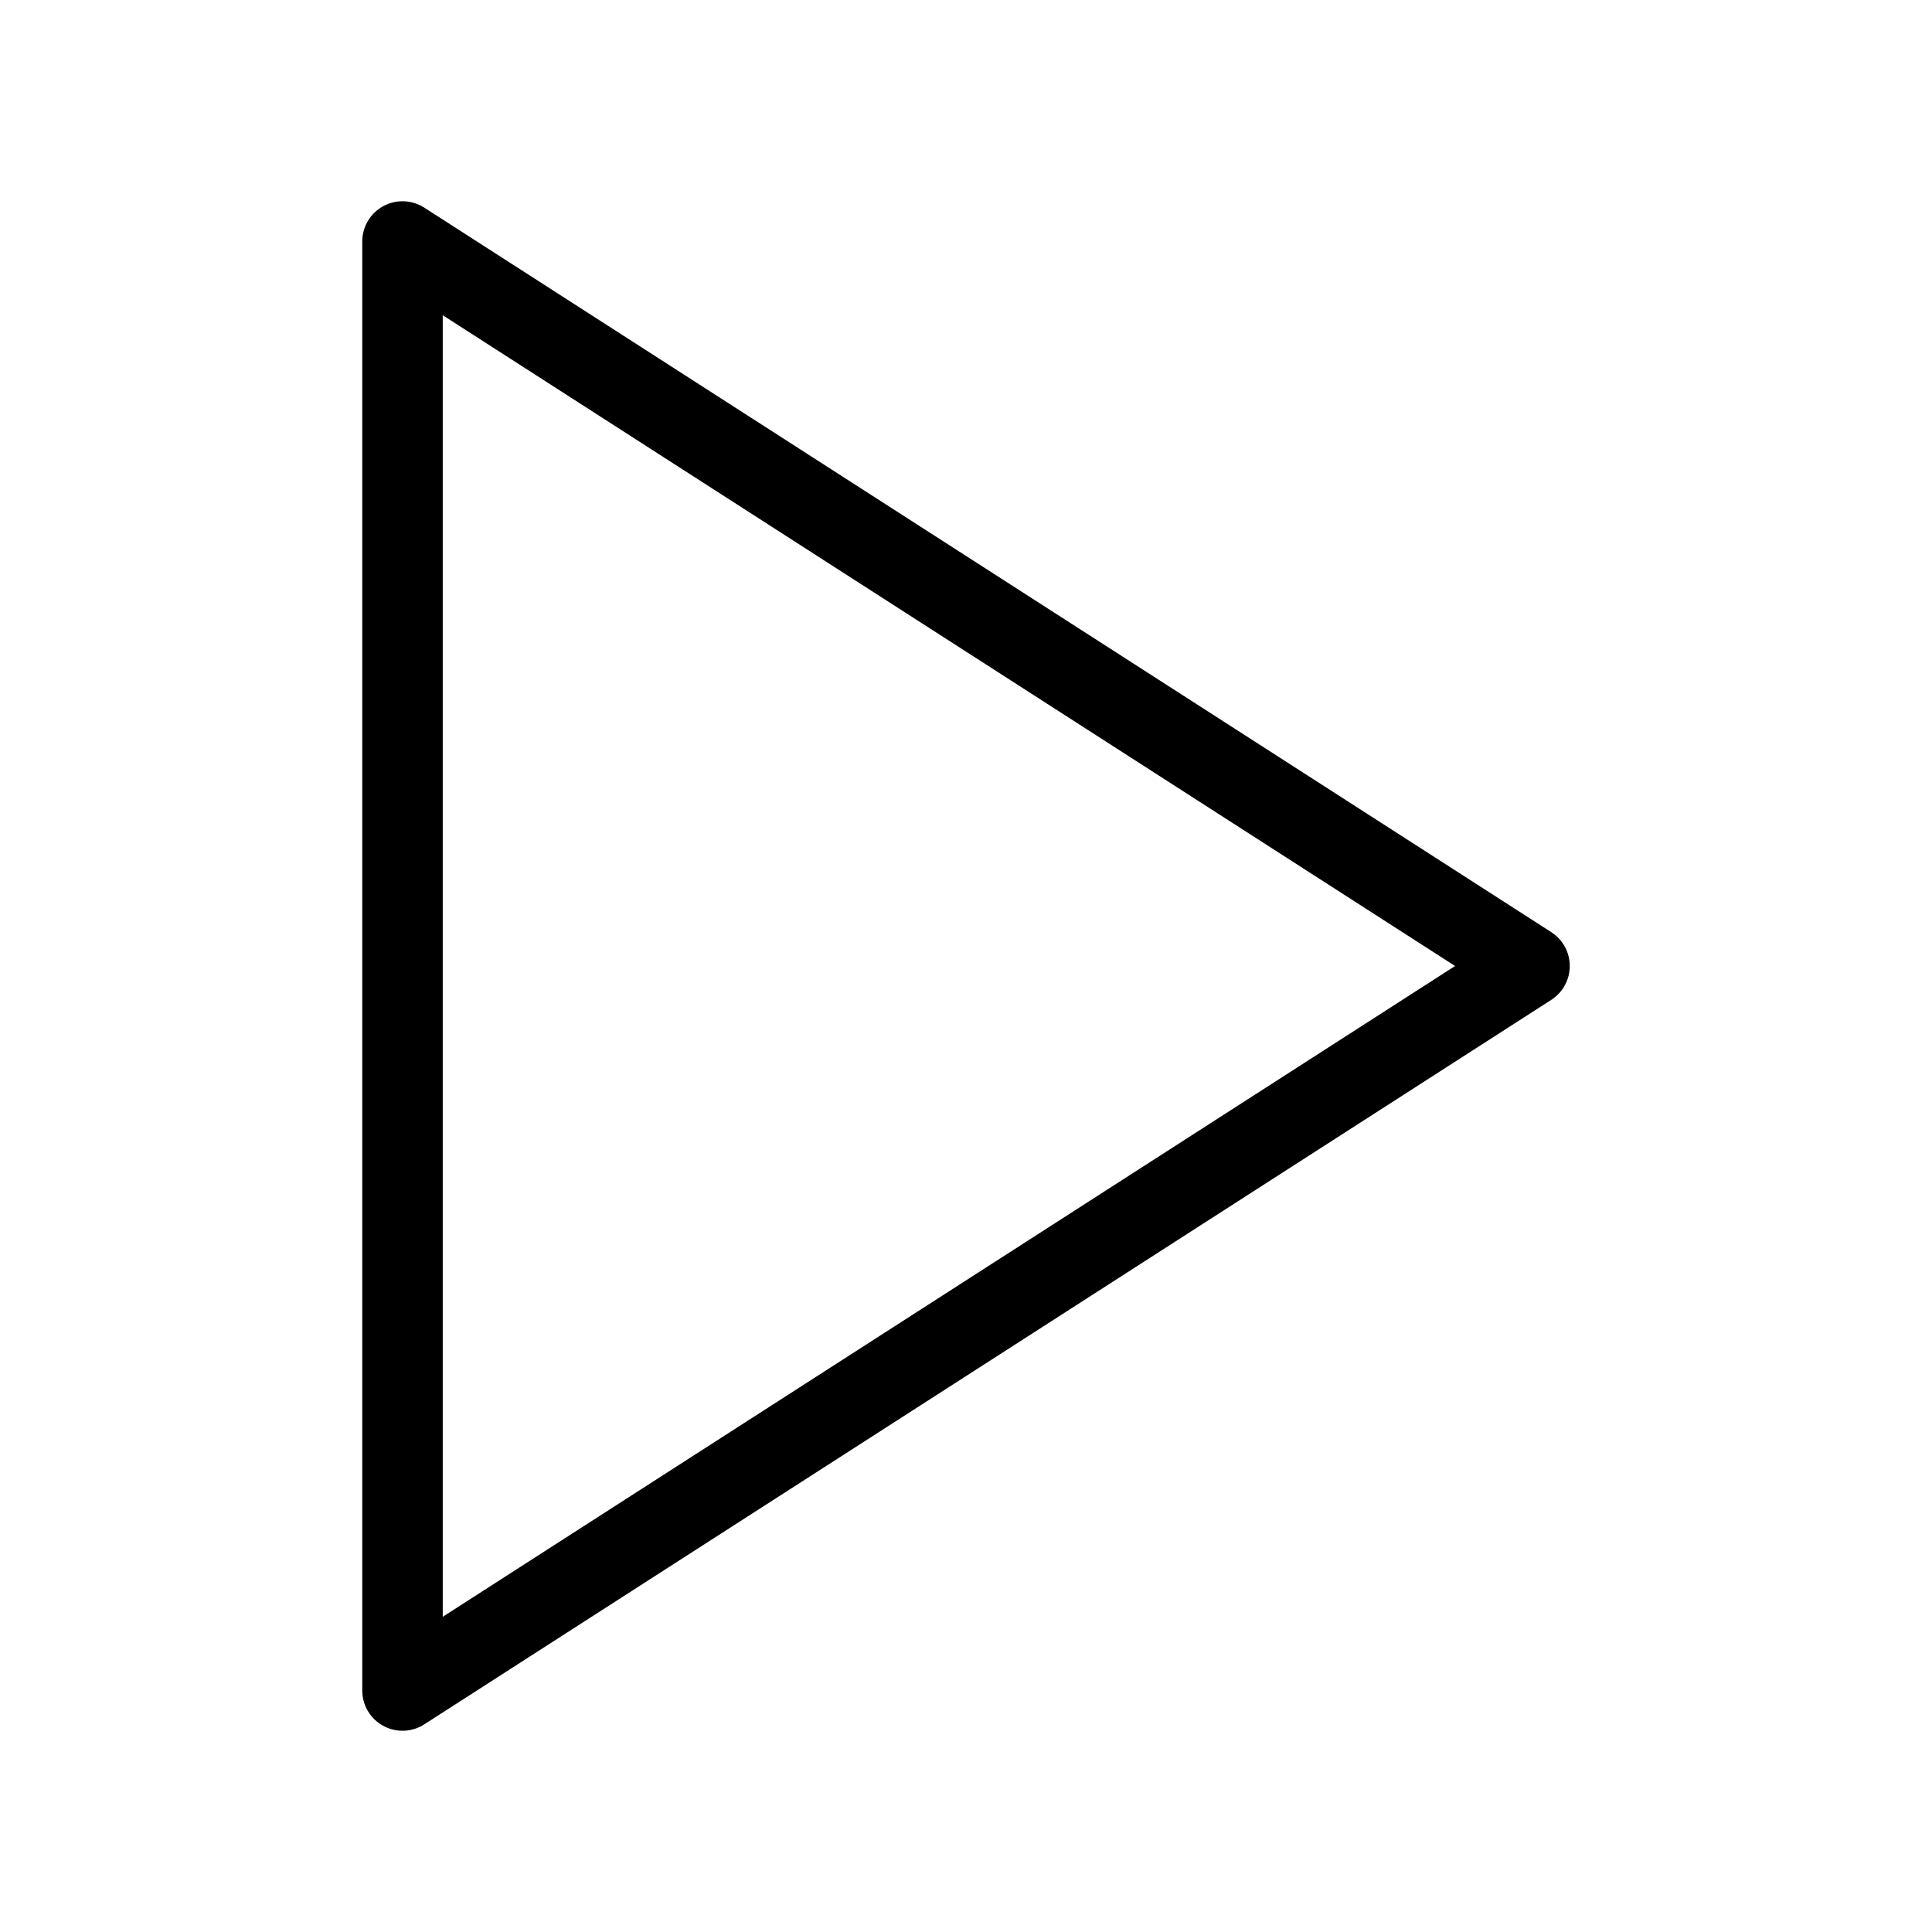
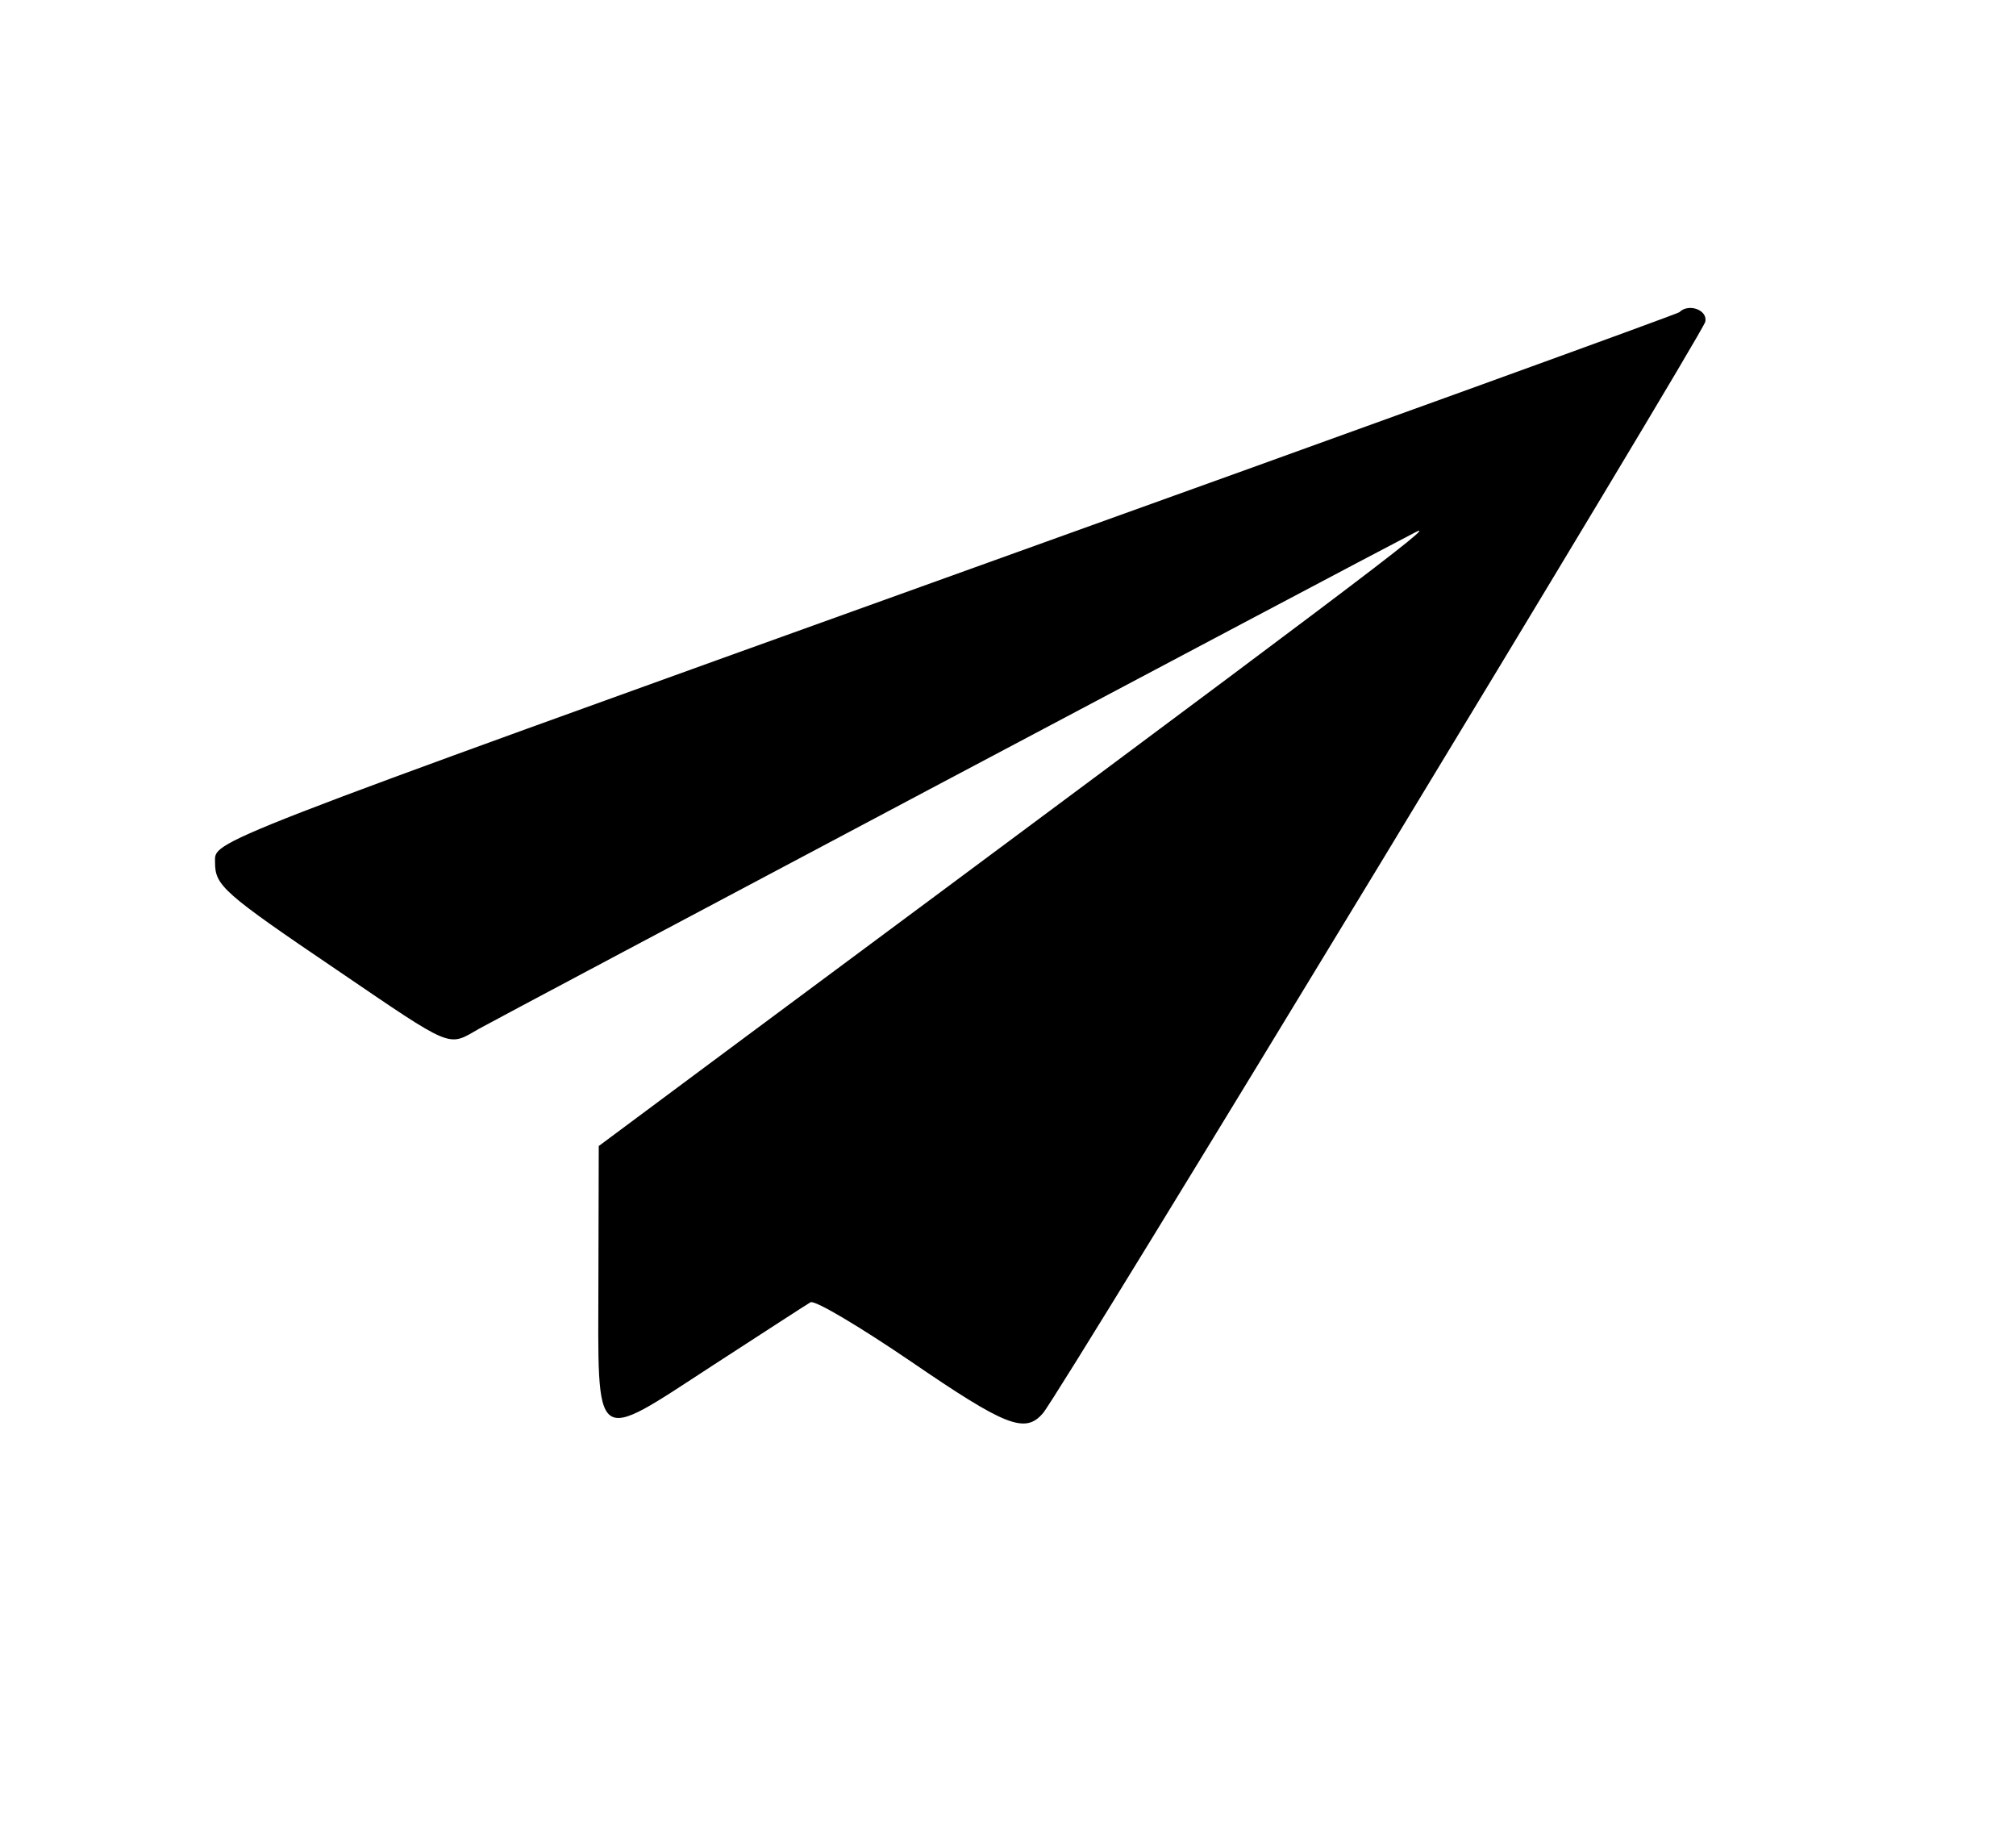
- <svg xmlns="http://www.w3.org/2000/svg" width="100" height="100" viewBox="0 0 24 24" fill="none" stroke="#000000" stroke-width="1" stroke-linecap="round" stroke-linejoin="round">
-   <polygon points="5 3 19 12 5 21 5 3" />
+ <svg xmlns="http://www.w3.org/2000/svg" version="1.0" width="300pt" height="273pt" viewBox="0 0 300 273" preserveAspectRatio="xMidYMid meet">
+   <g transform="translate(0,273) scale(0.05,-0.05)" fill="#000000" stroke="none">
+     <path d="M4998 4531 c-5 -5 -949 -347 -2099 -760 -2319 -834 -2259 -811 -2259 -877 0 -69 23 -90 364 -321 347 -236 328 -228 420 -175 47 27 2600 1381 2786 1477 88 46 -184 -159 -2034 -1532 l-394 -293 -1 -394 c-1 -507 -20 -493 340 -259 148 96 279 181 291 188 12 8 146 -72 299 -176 282 -193 340 -216 393 -154 49 55 1959 3204 1971 3247 9 35 -49 57 -77 29z" />
+   </g>
</svg>
